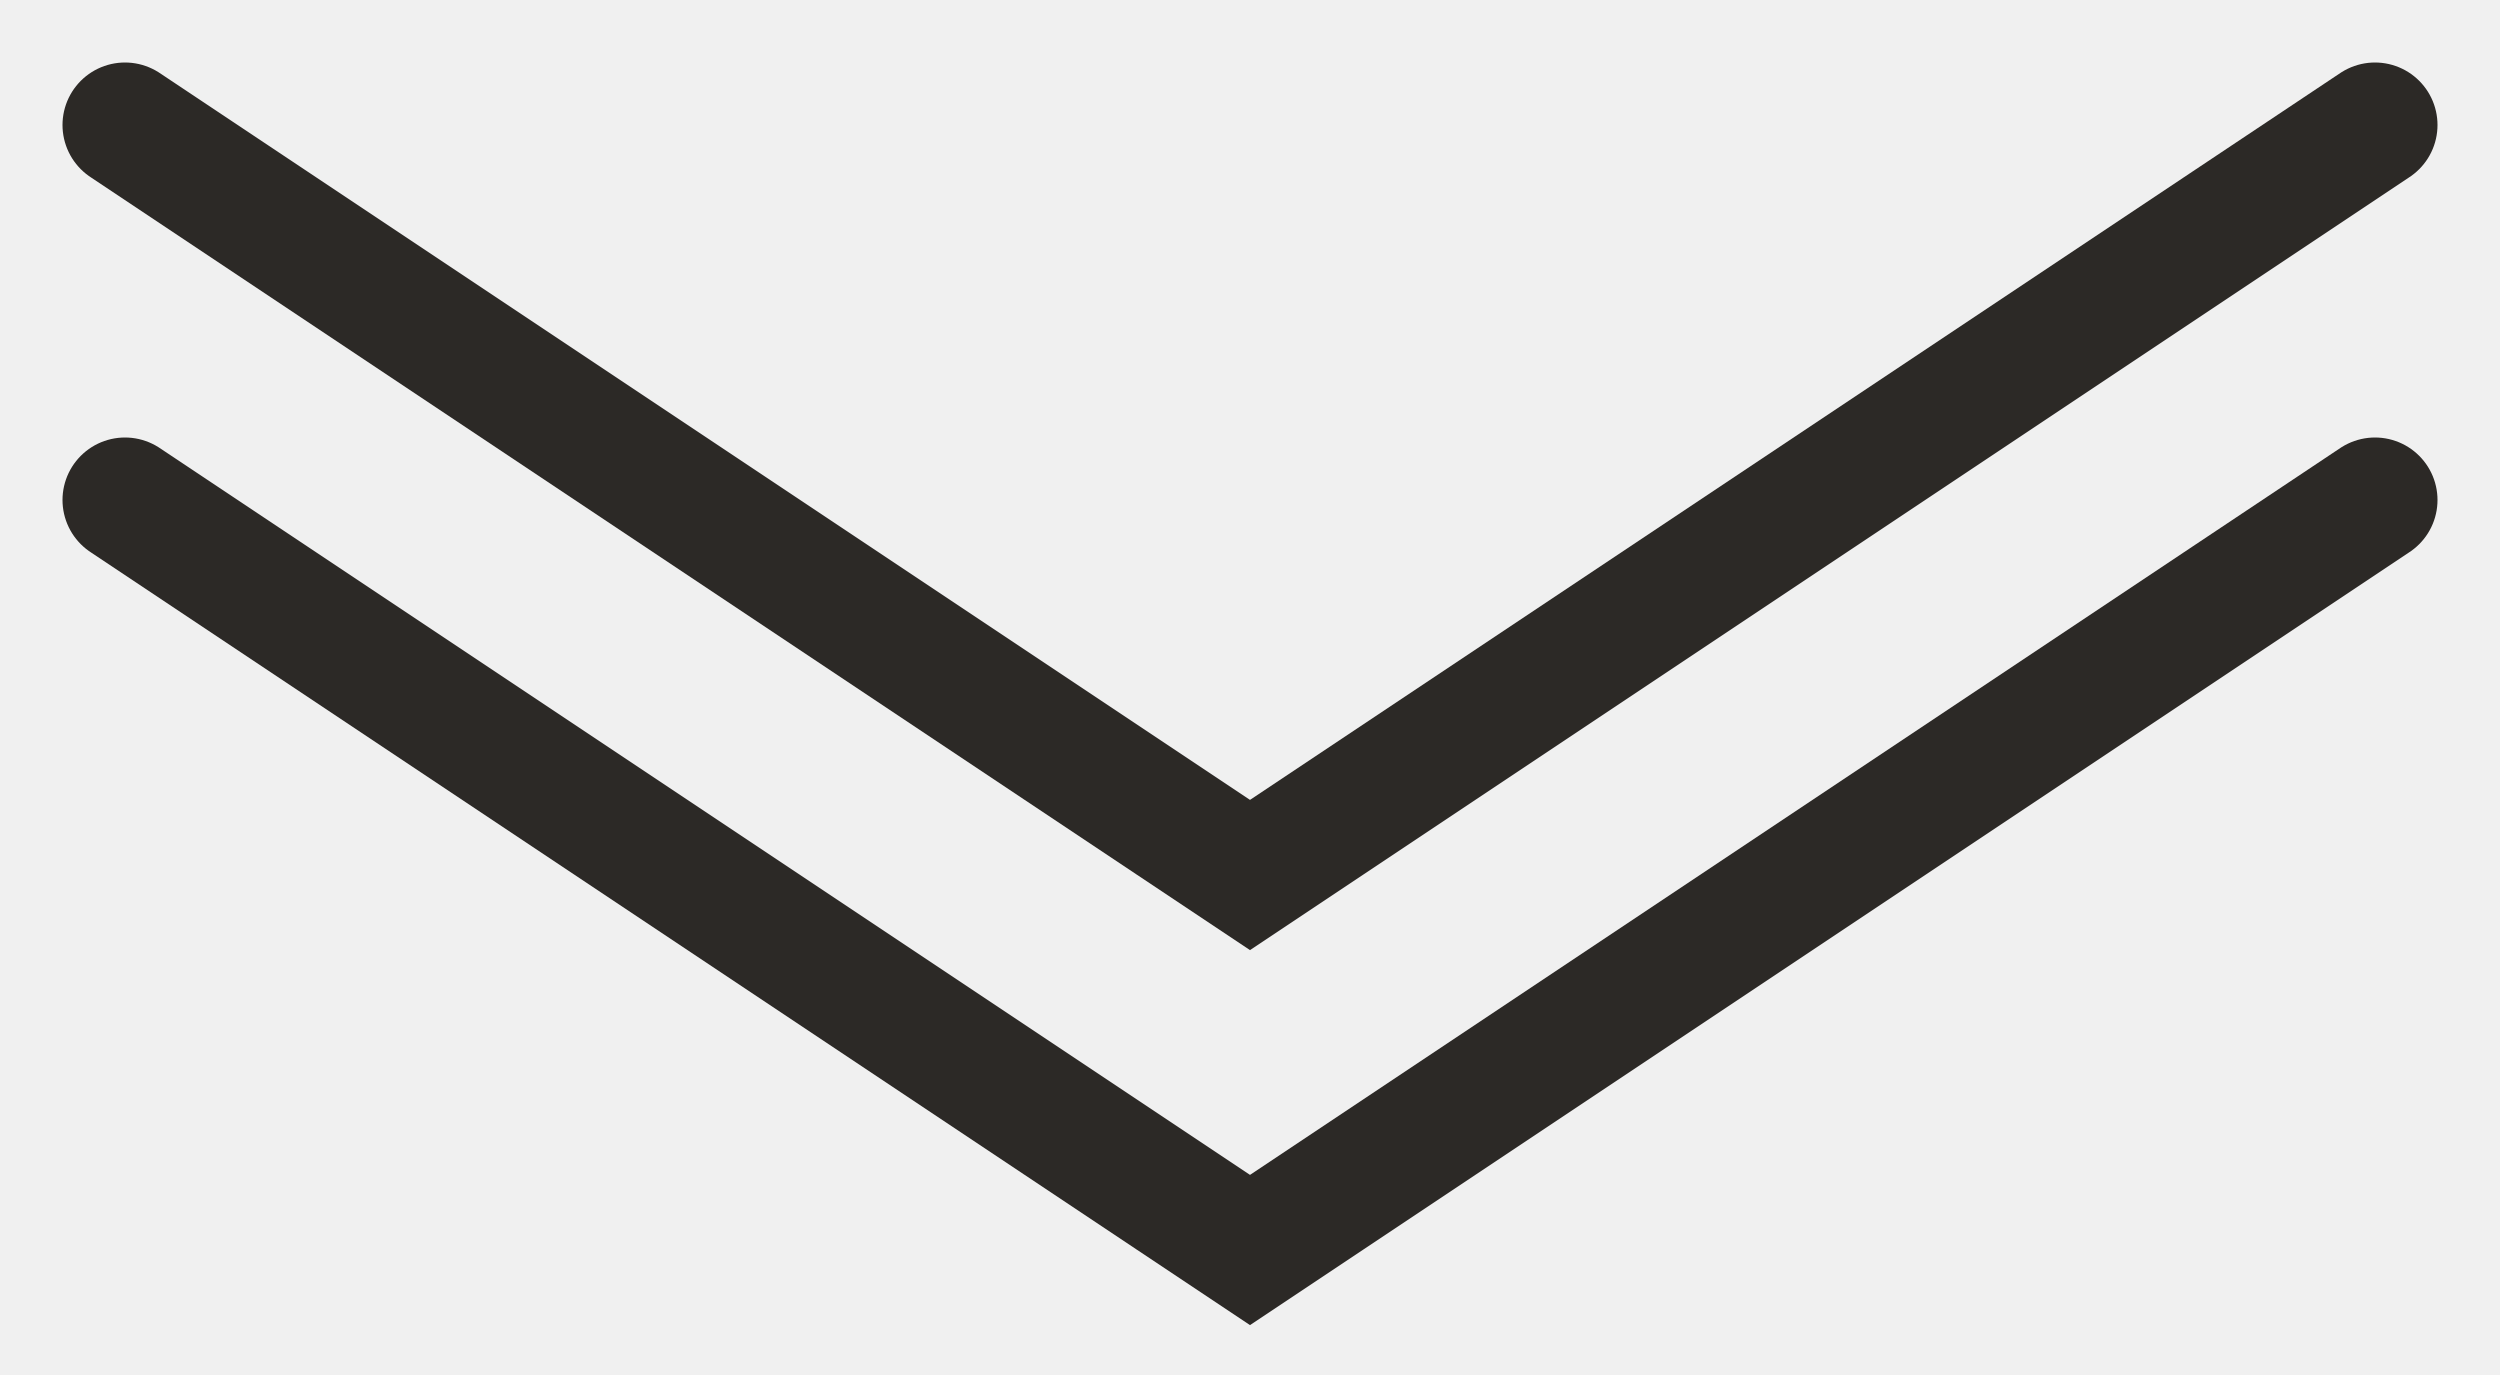
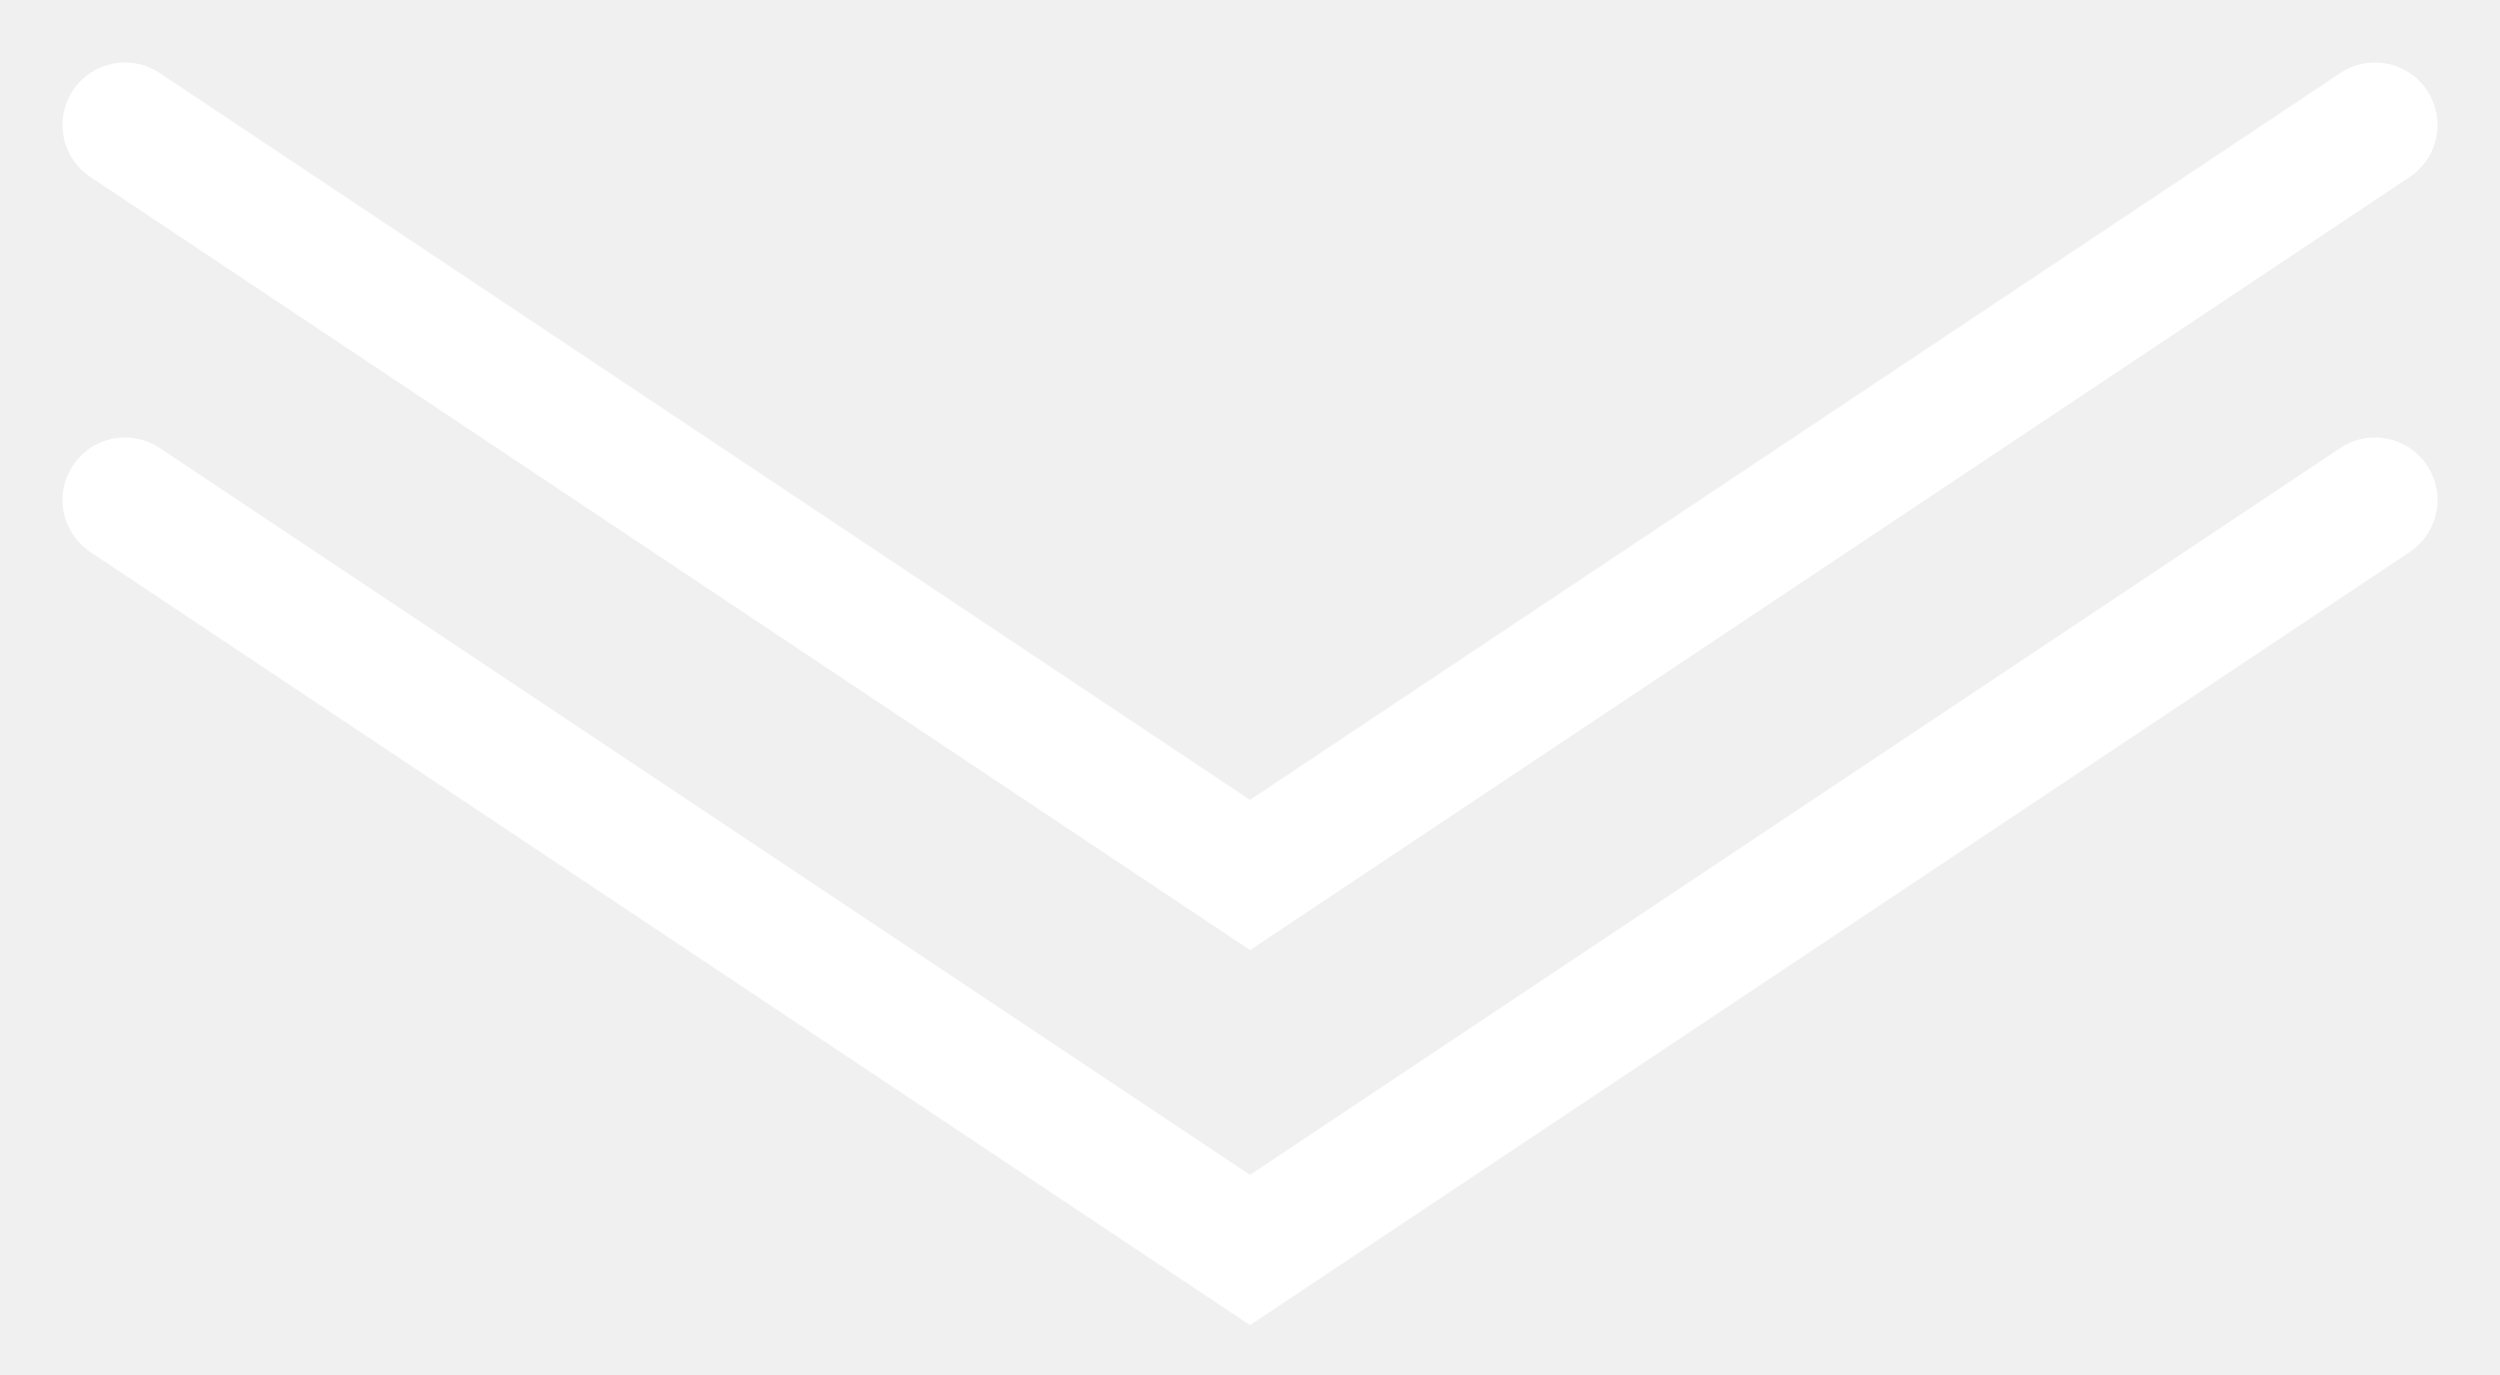
- <svg xmlns="http://www.w3.org/2000/svg" fill="none" viewBox="0 0 20 11">
-   <path stroke="#2C2926" stroke-linecap="round" d="m1 4 9 6 9-6" />
-   <path stroke="#2C2926" stroke-linecap="round" d="m1 1 9 6 9-6" />
+ <svg xmlns="http://www.w3.org/2000/svg" width="20" height="11" viewBox="0 0 20 11" fill="none">
+   <path d="M1 4L10 10L19 4" stroke="white" stroke-linecap="round" />
+   <path d="M1 1L10 7L19 1" stroke="white" stroke-linecap="round" />
</svg>
